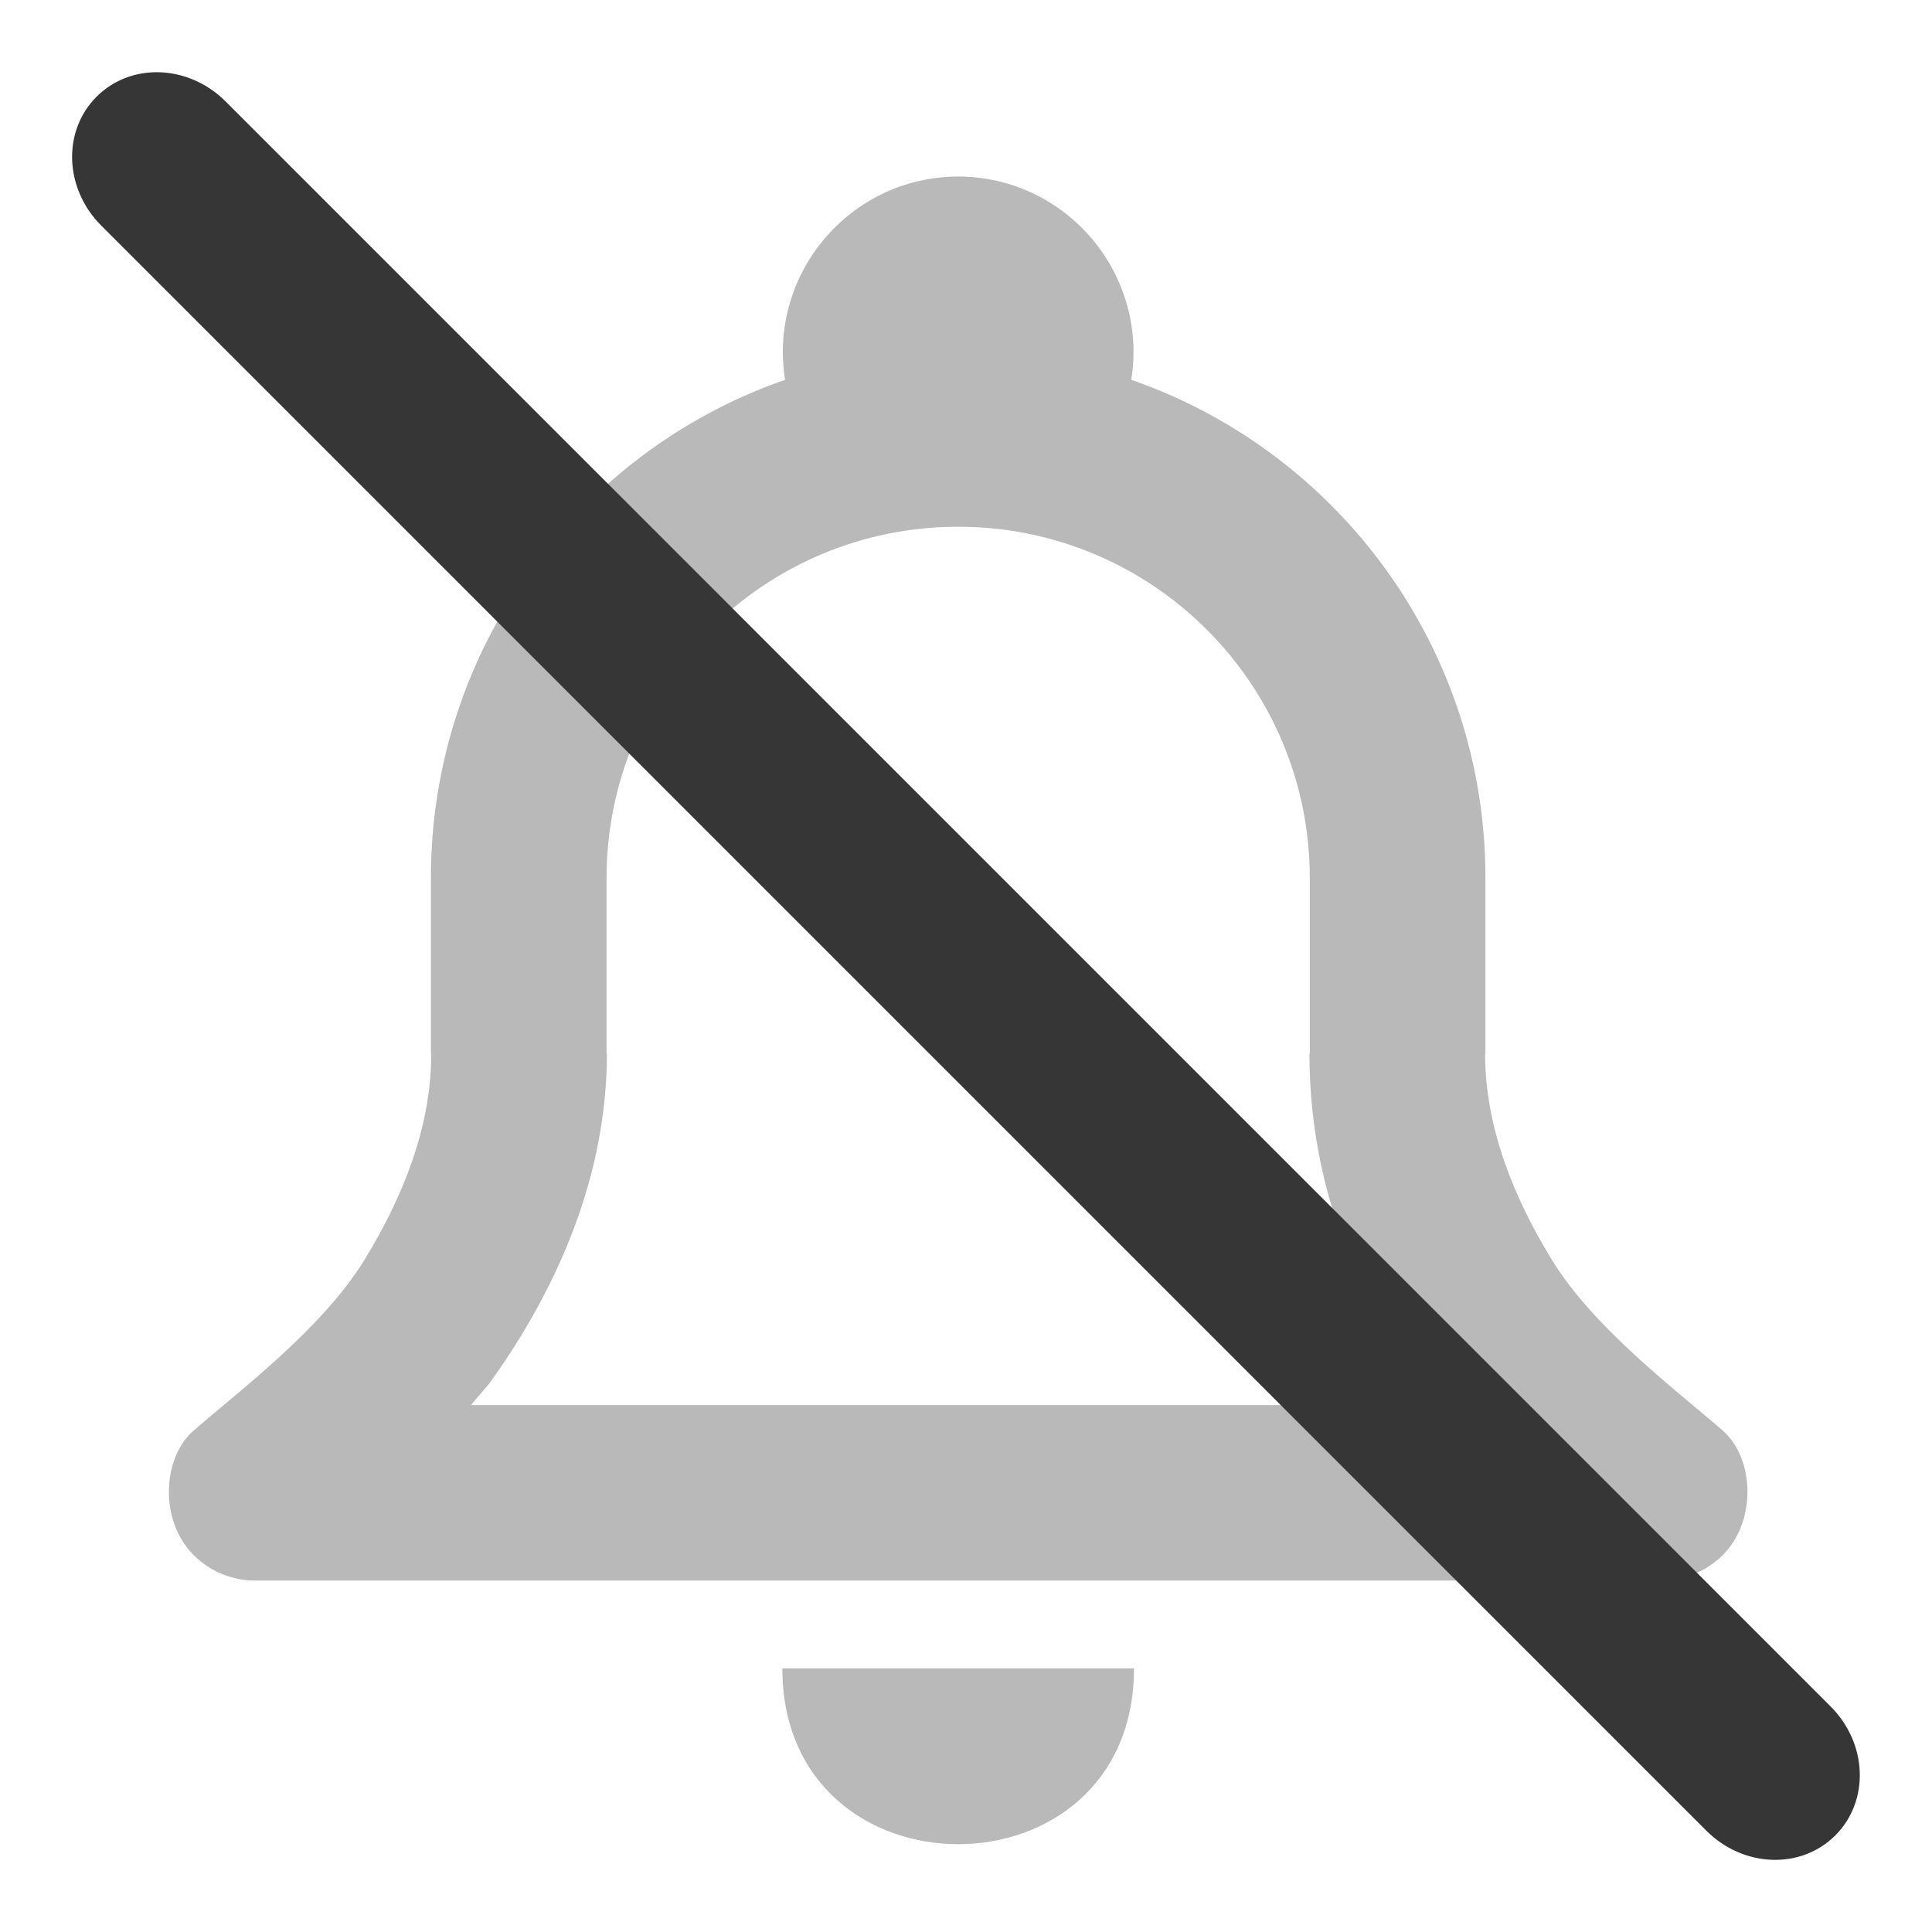
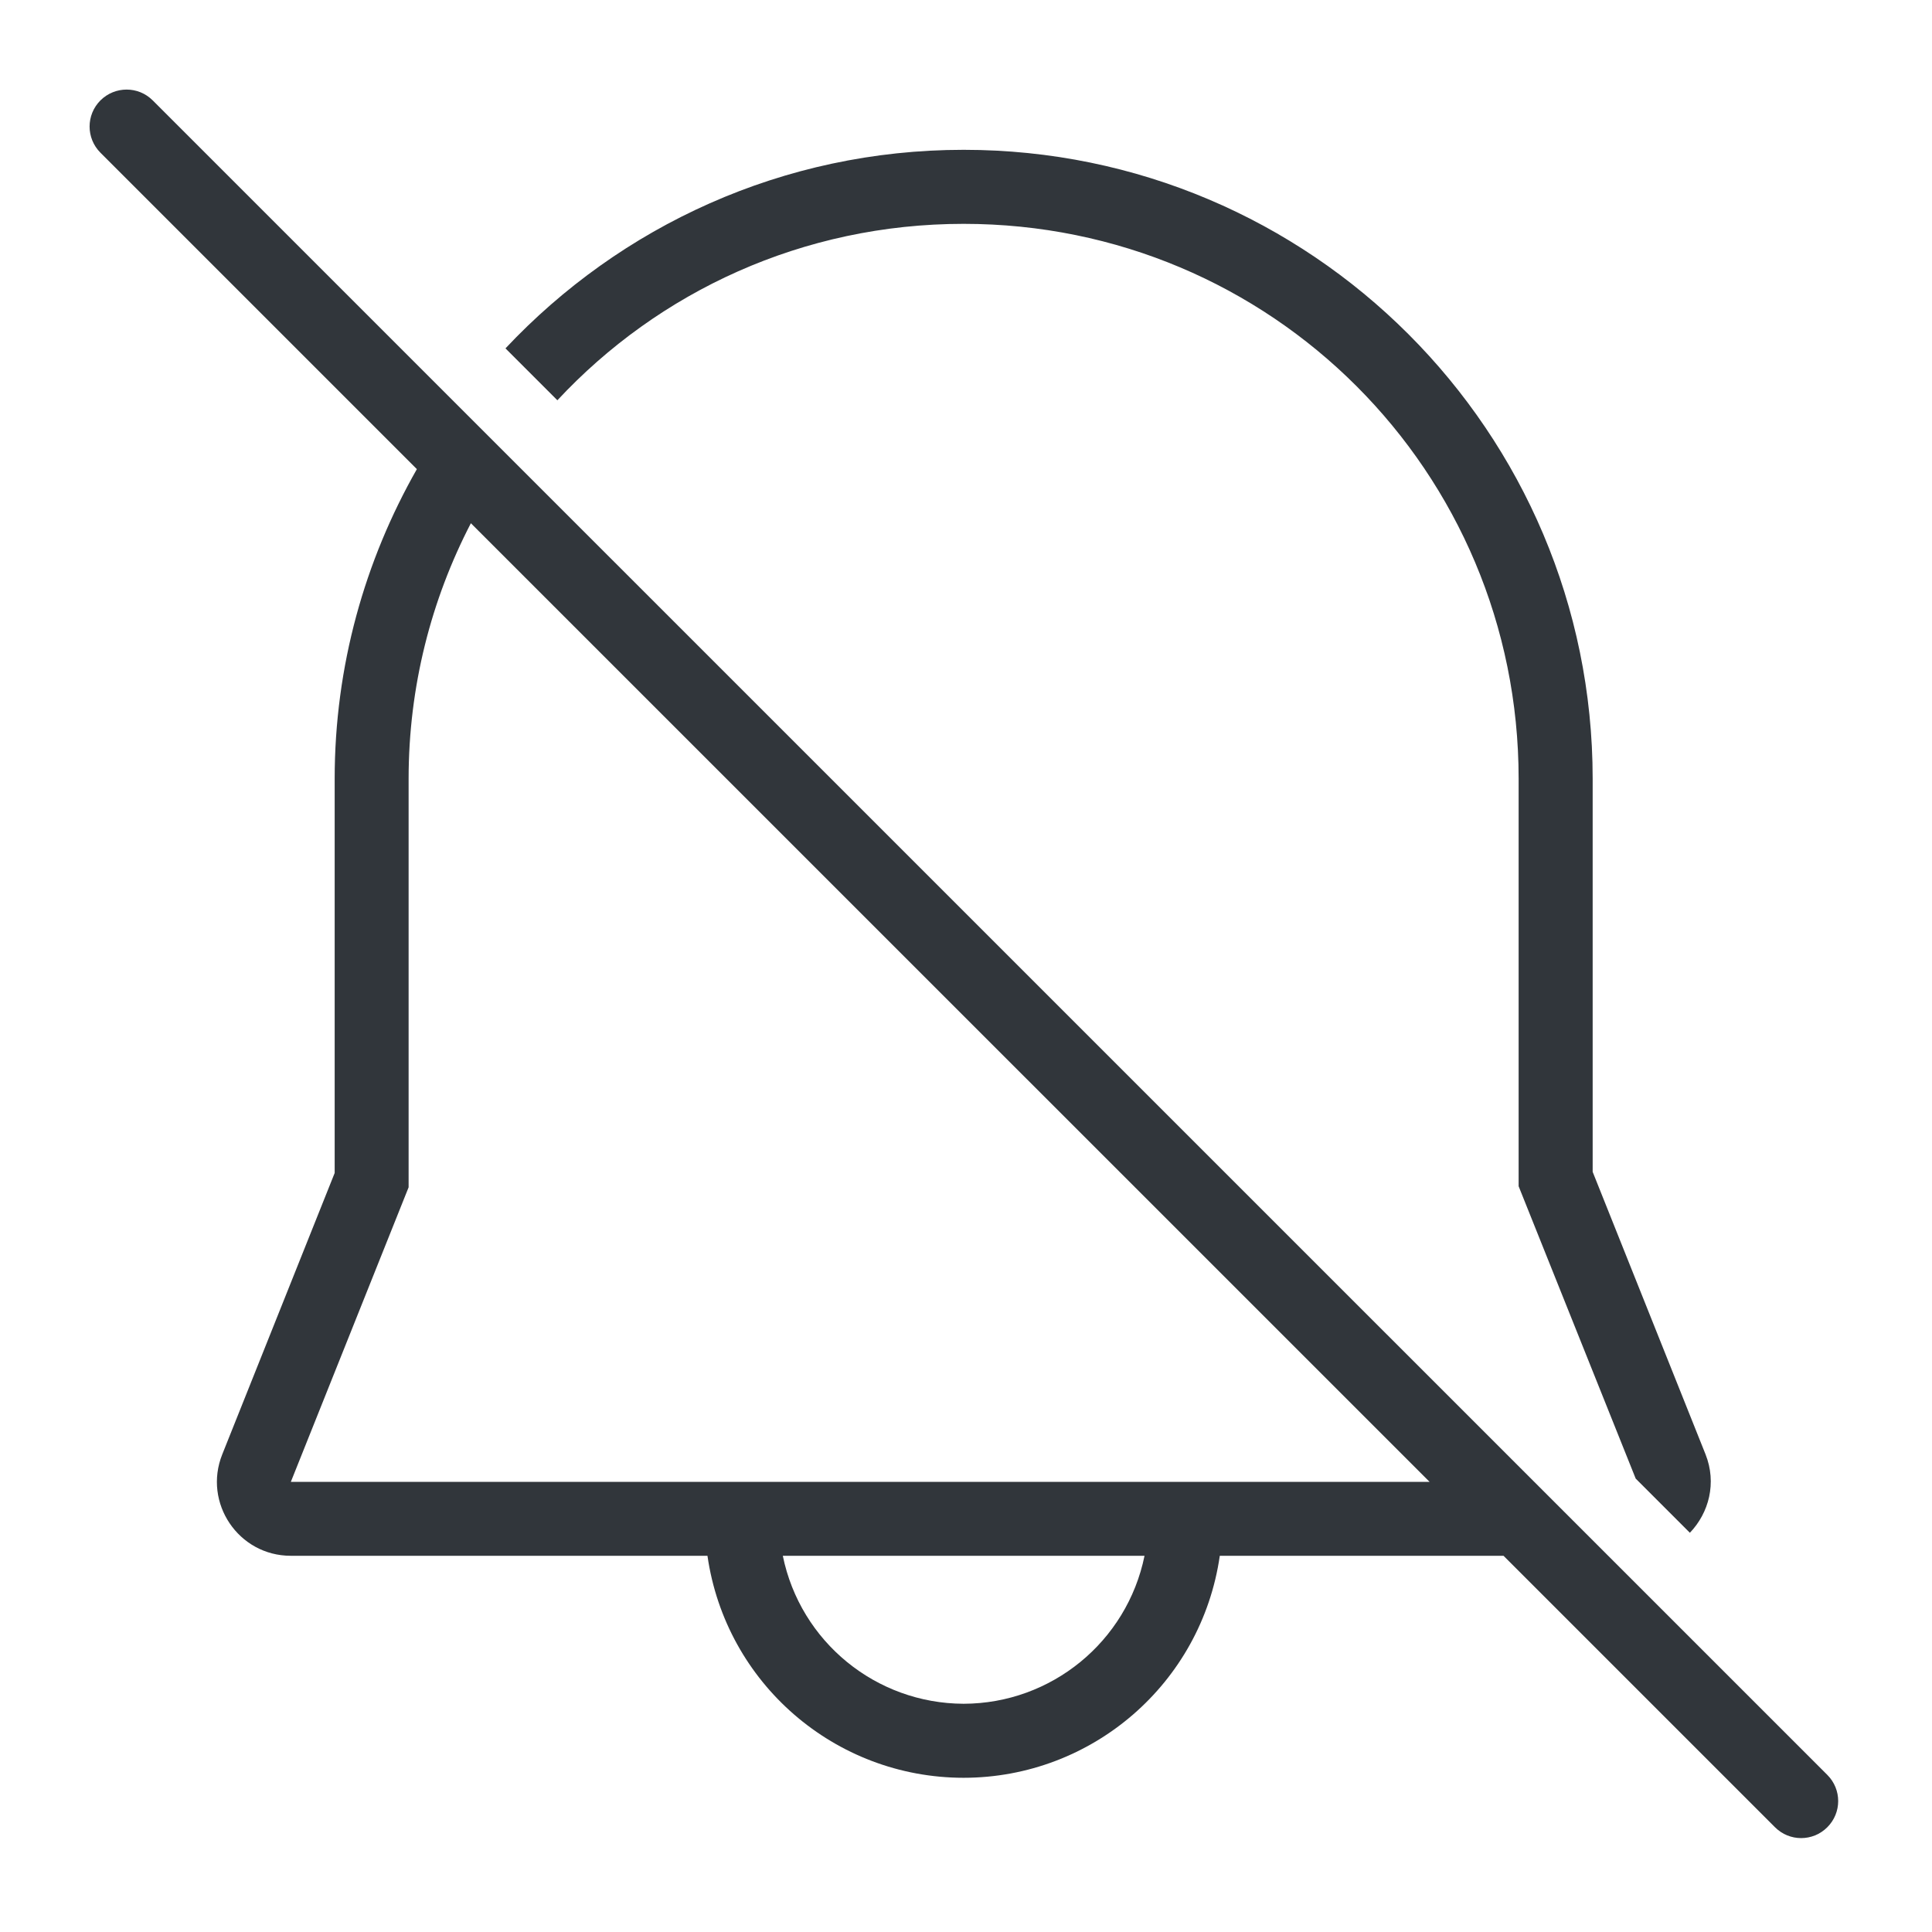
- <svg xmlns="http://www.w3.org/2000/svg" version="1.1" viewBox="0 0 22 22">
-   <defs>
+ <svg xmlns="http://www.w3.org/2000/svg" version="1.1" viewBox="0 0 22 22" id="svg12">
+   <defs id="defs3">
    <style id="current-color-scheme" type="text/css">.ColorScheme-Text { color:#363636; }</style>
  </defs>
-   <g id="notification-disabled" class="ColorScheme-Text" transform="translate(-.089057 -65.674)" fill="currentColor">
-     <path class="ColorScheme-Text" d="m2.658 66.829 18.276 18.276c0.422 0.422 0.446 1.077 0.054 1.469-0.392 0.392-1.047 0.367-1.469-0.054l-18.276-18.276c-0.422-0.422-0.446-1.077-0.054-1.469 0.392-0.392 1.047-0.367 1.469 0.054z" />
-     <rect class="ColorScheme-Text" x=".089" y="65.674" width="22" height="22" ry="0" opacity="0" />
-     <path class="ColorScheme-Text" d="m10.994 67.684c-1.226 0.007-2.158 1.105-1.965 2.316l-0.043 0.014c-2.326 0.828-3.99 3.048-3.99 5.658v2.002h0.004c-1.888e-4 0.841-0.33 1.642-0.758 2.342-0.48 0.784-1.419 1.488-1.949 1.949-0.356 0.31-0.392 1.024 0 1.416 0.198 0.198 0.457 0.294 0.717 0.291h15.98c0.259 0.003 0.518-0.093 0.717-0.291 0.392-0.392 0.356-1.106 0-1.416-0.53-0.462-1.47-1.165-1.949-1.949-0.428-0.7-0.758-1.501-0.758-2.342h0.004v-2.002c0-2.61-1.664-4.831-3.99-5.658l-0.043-0.014c0.193-1.211-0.739-2.309-1.965-2.316-2e-3 -1.2e-5 -0.004 6e-6 -0.006 0-2e-3 6e-6 -0.004-1.2e-5 -0.006 0zm0.006 3.988c2.211 0 4.004 1.791 4.004 4.002v2h-0.004c4.68e-4 1.371 0.46 2.726 1.342 3.758l0.207 0.242h-11.098l0.207-0.242c0.795-1.101 1.341-2.387 1.342-3.758h-0.004v-2c3.8e-6 -2.211 1.793-4.002 4.004-4.002zm-2.002 13c0 1.335 1.001 2.002 2.002 2.002s2.002-0.667 2.002-2.002z" opacity=".35" />
+   <g id="notification-disabled" class="ColorScheme-Text" transform="translate(-0.089057,-65.674)" fill="currentColor">
+     <rect class="ColorScheme-Text" x="0.089" y="65.674" width="22" height="22" ry="0" opacity="0" id="rect7" style="display:inline" />
+     <path class="ColorScheme-Text" d="m 2.658,66.829 18.276,18.276 c 0.422,0.422 0.446,1.077 0.054,1.469 -0.392,0.392 -1.047,0.367 -1.469,-0.054 l -18.276,-18.276 c -0.422,-0.422 -0.446,-1.077 -0.054,-1.469 0.392,-0.392 1.047,-0.367 1.469,0.054 z" id="path5" style="display:none" />
+     <path class="ColorScheme-Text" d="m 10.994,67.684 c -1.226,0.007 -2.158,1.105 -1.965,2.316 l -0.043,0.014 c -2.326,0.828 -3.99,3.048 -3.99,5.658 v 2.002 h 0.004 c -1.888e-4,0.841 -0.33,1.642 -0.758,2.342 -0.48,0.784 -1.419,1.488 -1.949,1.949 -0.356,0.31 -0.392,1.024 0,1.416 0.198,0.198 0.457,0.294 0.717,0.291 h 15.98 c 0.259,0.003 0.518,-0.093 0.717,-0.291 0.392,-0.392 0.356,-1.106 0,-1.416 -0.53,-0.462 -1.47,-1.165 -1.949,-1.949 -0.428,-0.7 -0.758,-1.501 -0.758,-2.342 h 0.004 v -2.002 c 0,-2.61 -1.664,-4.831 -3.99,-5.658 l -0.043,-0.014 c 0.193,-1.211 -0.739,-2.309 -1.965,-2.316 -0.002,-1.2e-5 -0.004,6e-6 -0.006,0 -0.002,6e-6 -0.004,-1.2e-5 -0.006,0 z m 0.006,3.988 c 2.211,0 4.004,1.791 4.004,4.002 v 2 h -0.004 c 4.68e-4,1.371 0.46,2.726 1.342,3.758 l 0.207,0.242 H 5.451 L 5.658,81.432 c 0.795,-1.101 1.341,-2.387 1.342,-3.758 H 6.996 v -2 c 3.8e-6,-2.211 1.793,-4.002 4.004,-4.002 z m -2.002,13 c 0,1.335 1.001,2.002 2.002,2.002 1.001,0 2.002,-0.667 2.002,-2.002 z" opacity="0.35" id="path9" style="display:none" />
+     <path class="ColorScheme-Text" d="m 1.531,66.694 c -0.108,0 -0.215,0.041 -0.298,0.123 -0.165,0.165 -0.165,0.431 0,0.596 l 3.603,3.603 c -0.593,1.042 -0.936,2.243 -0.936,3.527 V 79.031 L 2.62,82.235 C 2.399,82.788 2.805,83.39 3.4,83.39 h 4.745 c 0.209,1.451 1.451,2.527 2.916,2.528 1.466,-5.08e-4 2.709,-1.077 2.918,-2.528 h 3.231 l 3.091,3.091 c 0.165,0.165 0.431,0.165 0.596,0 0.165,-0.165 0.165,-0.431 0,-0.596 L 5.9,70.889 1.829,66.818 C 1.746,66.735 1.639,66.694 1.531,66.694 Z m 9.531,0.686 c -2.058,0 -3.91,0.87 -5.217,2.261 l 0.591,0.591 c 1.152,-1.237 2.794,-2.009 4.626,-2.009 3.501,0 6.32,2.819 6.32,6.32 v 4.639 l 1.333,3.329 0.617,0.617 c 0.217,-0.227 0.308,-0.567 0.178,-0.894 l -1.285,-3.216 v -4.476 c 0,-3.953 -3.209,-7.162 -7.162,-7.162 z M 5.451,71.632 16.368,82.548 H 3.401 l 1.341,-3.354 v -4.651 c 0,-1.052 0.258,-2.041 0.709,-2.911 z M 9.003,83.39 h 4.119 c -0.2,0.979 -1.061,1.683 -2.06,1.685 -0.999,-0.003 -1.859,-0.706 -2.059,-1.685 z" fill="currentColor" id="path59" style="color:#31363b;stroke-width:0.843" />
  </g>
</svg>
